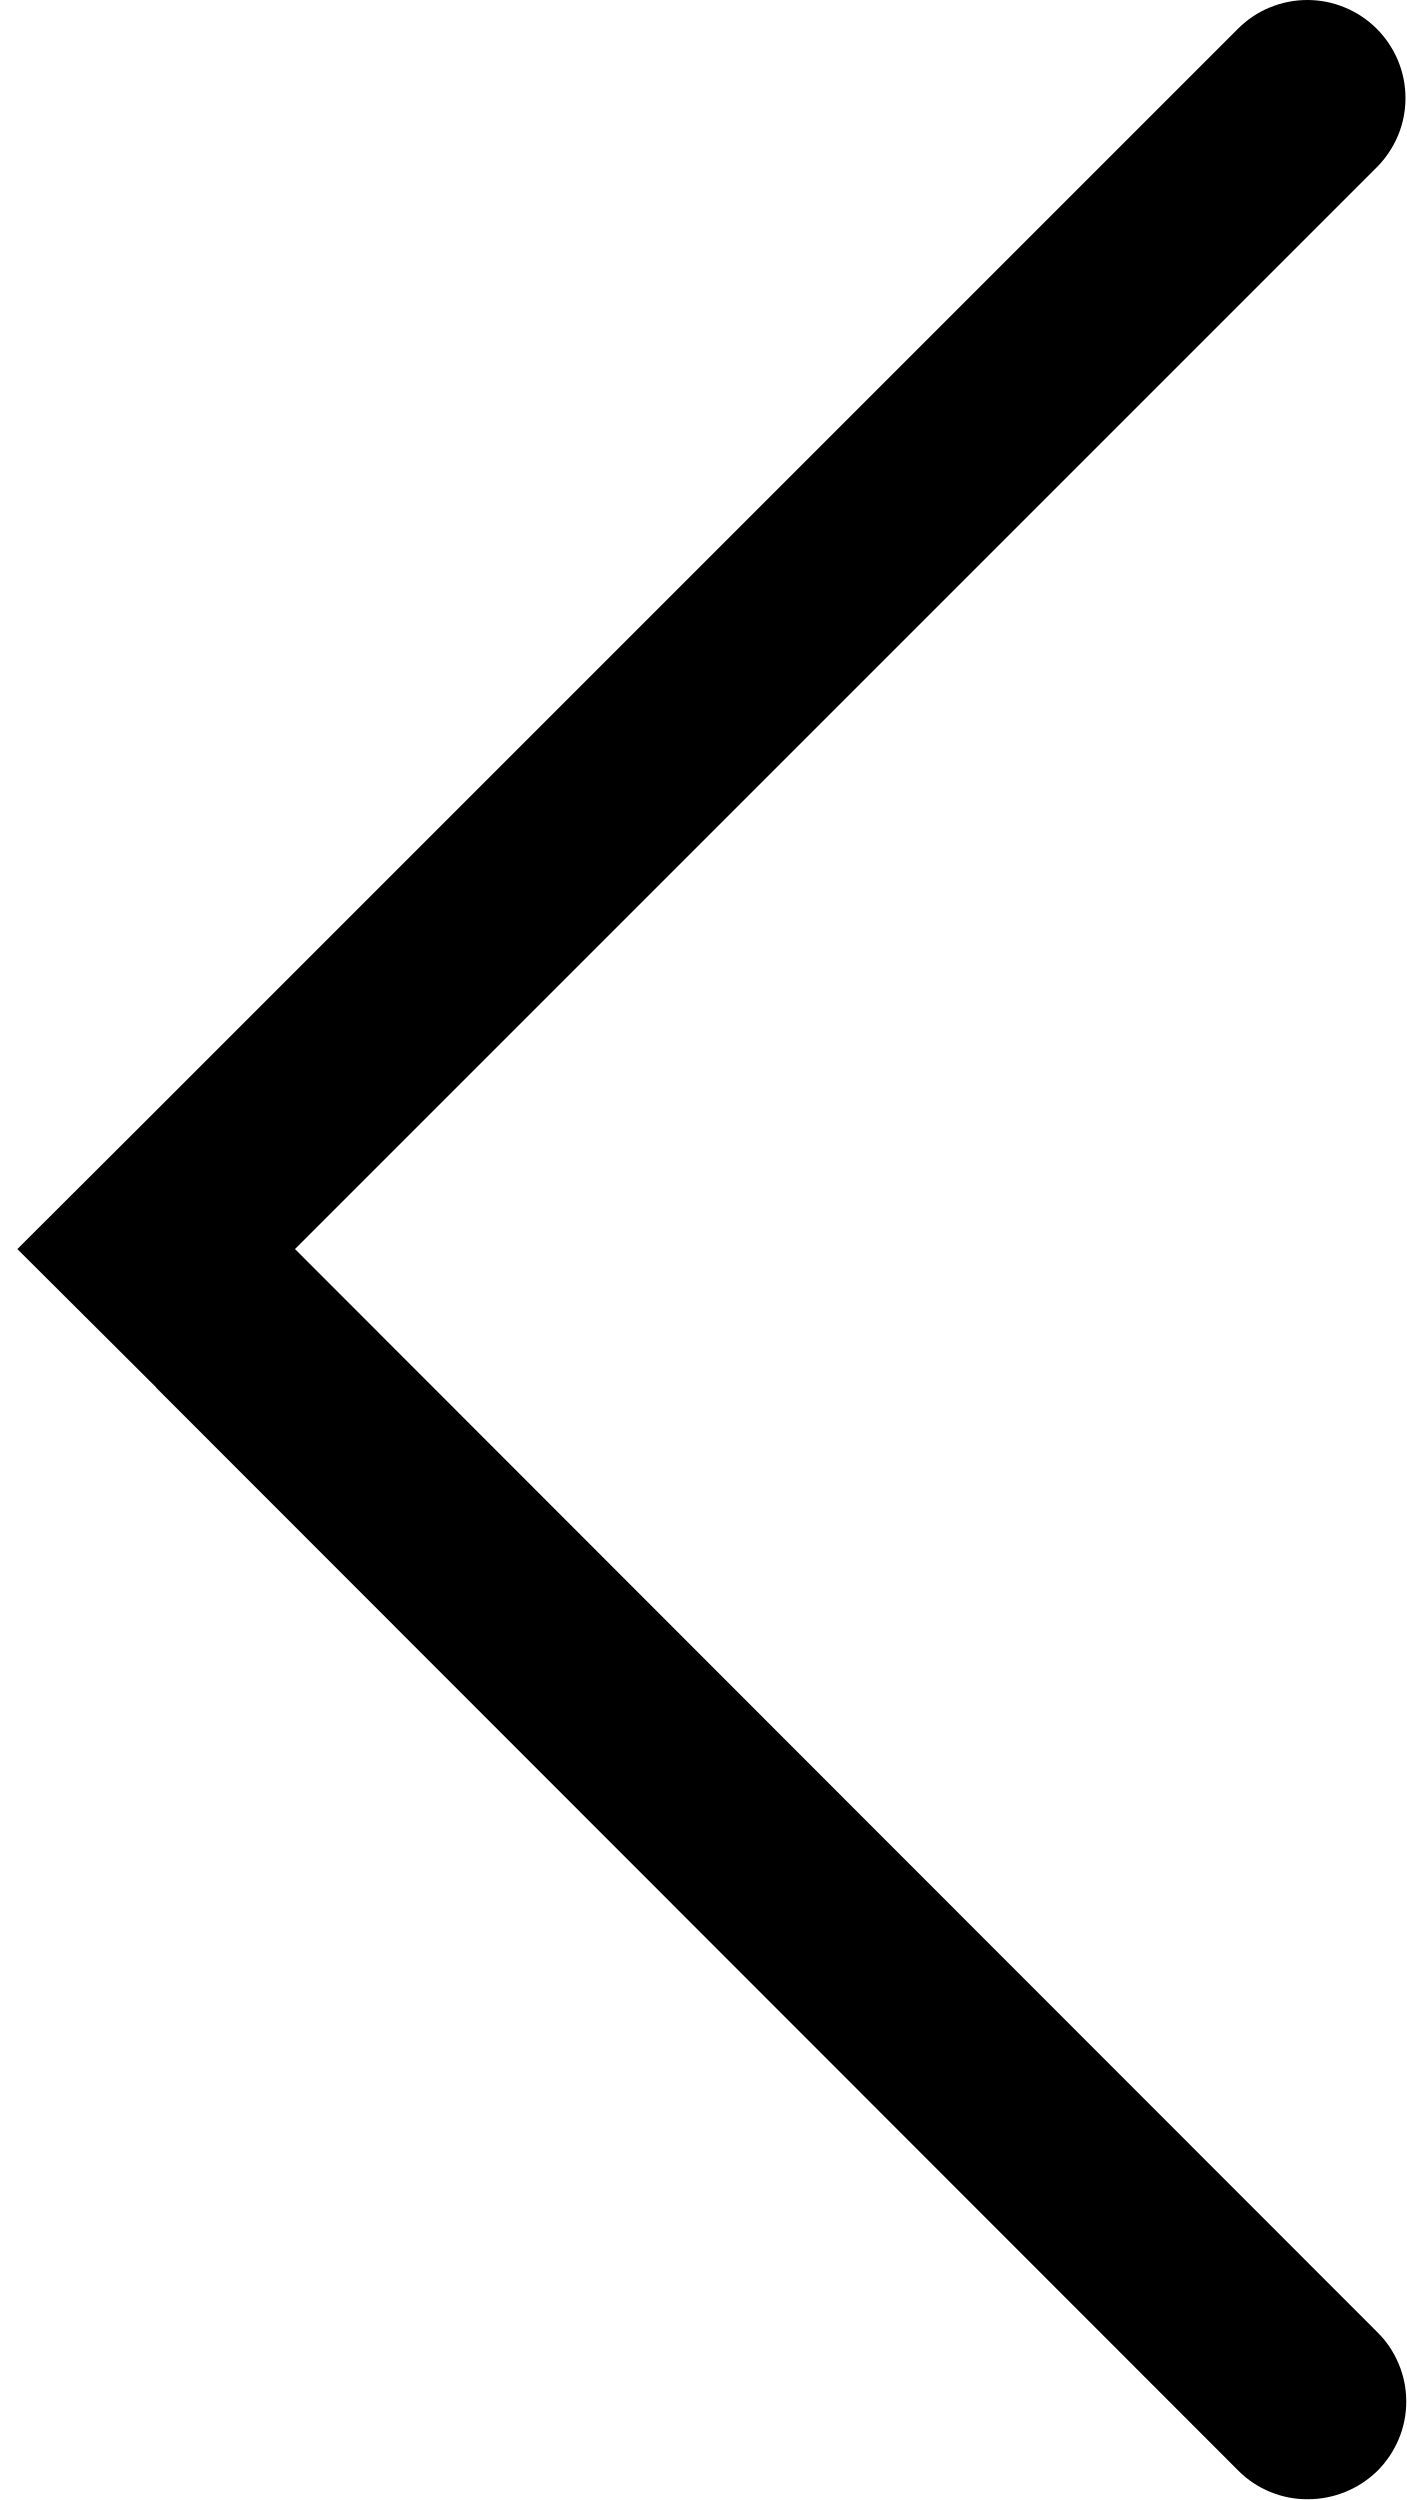
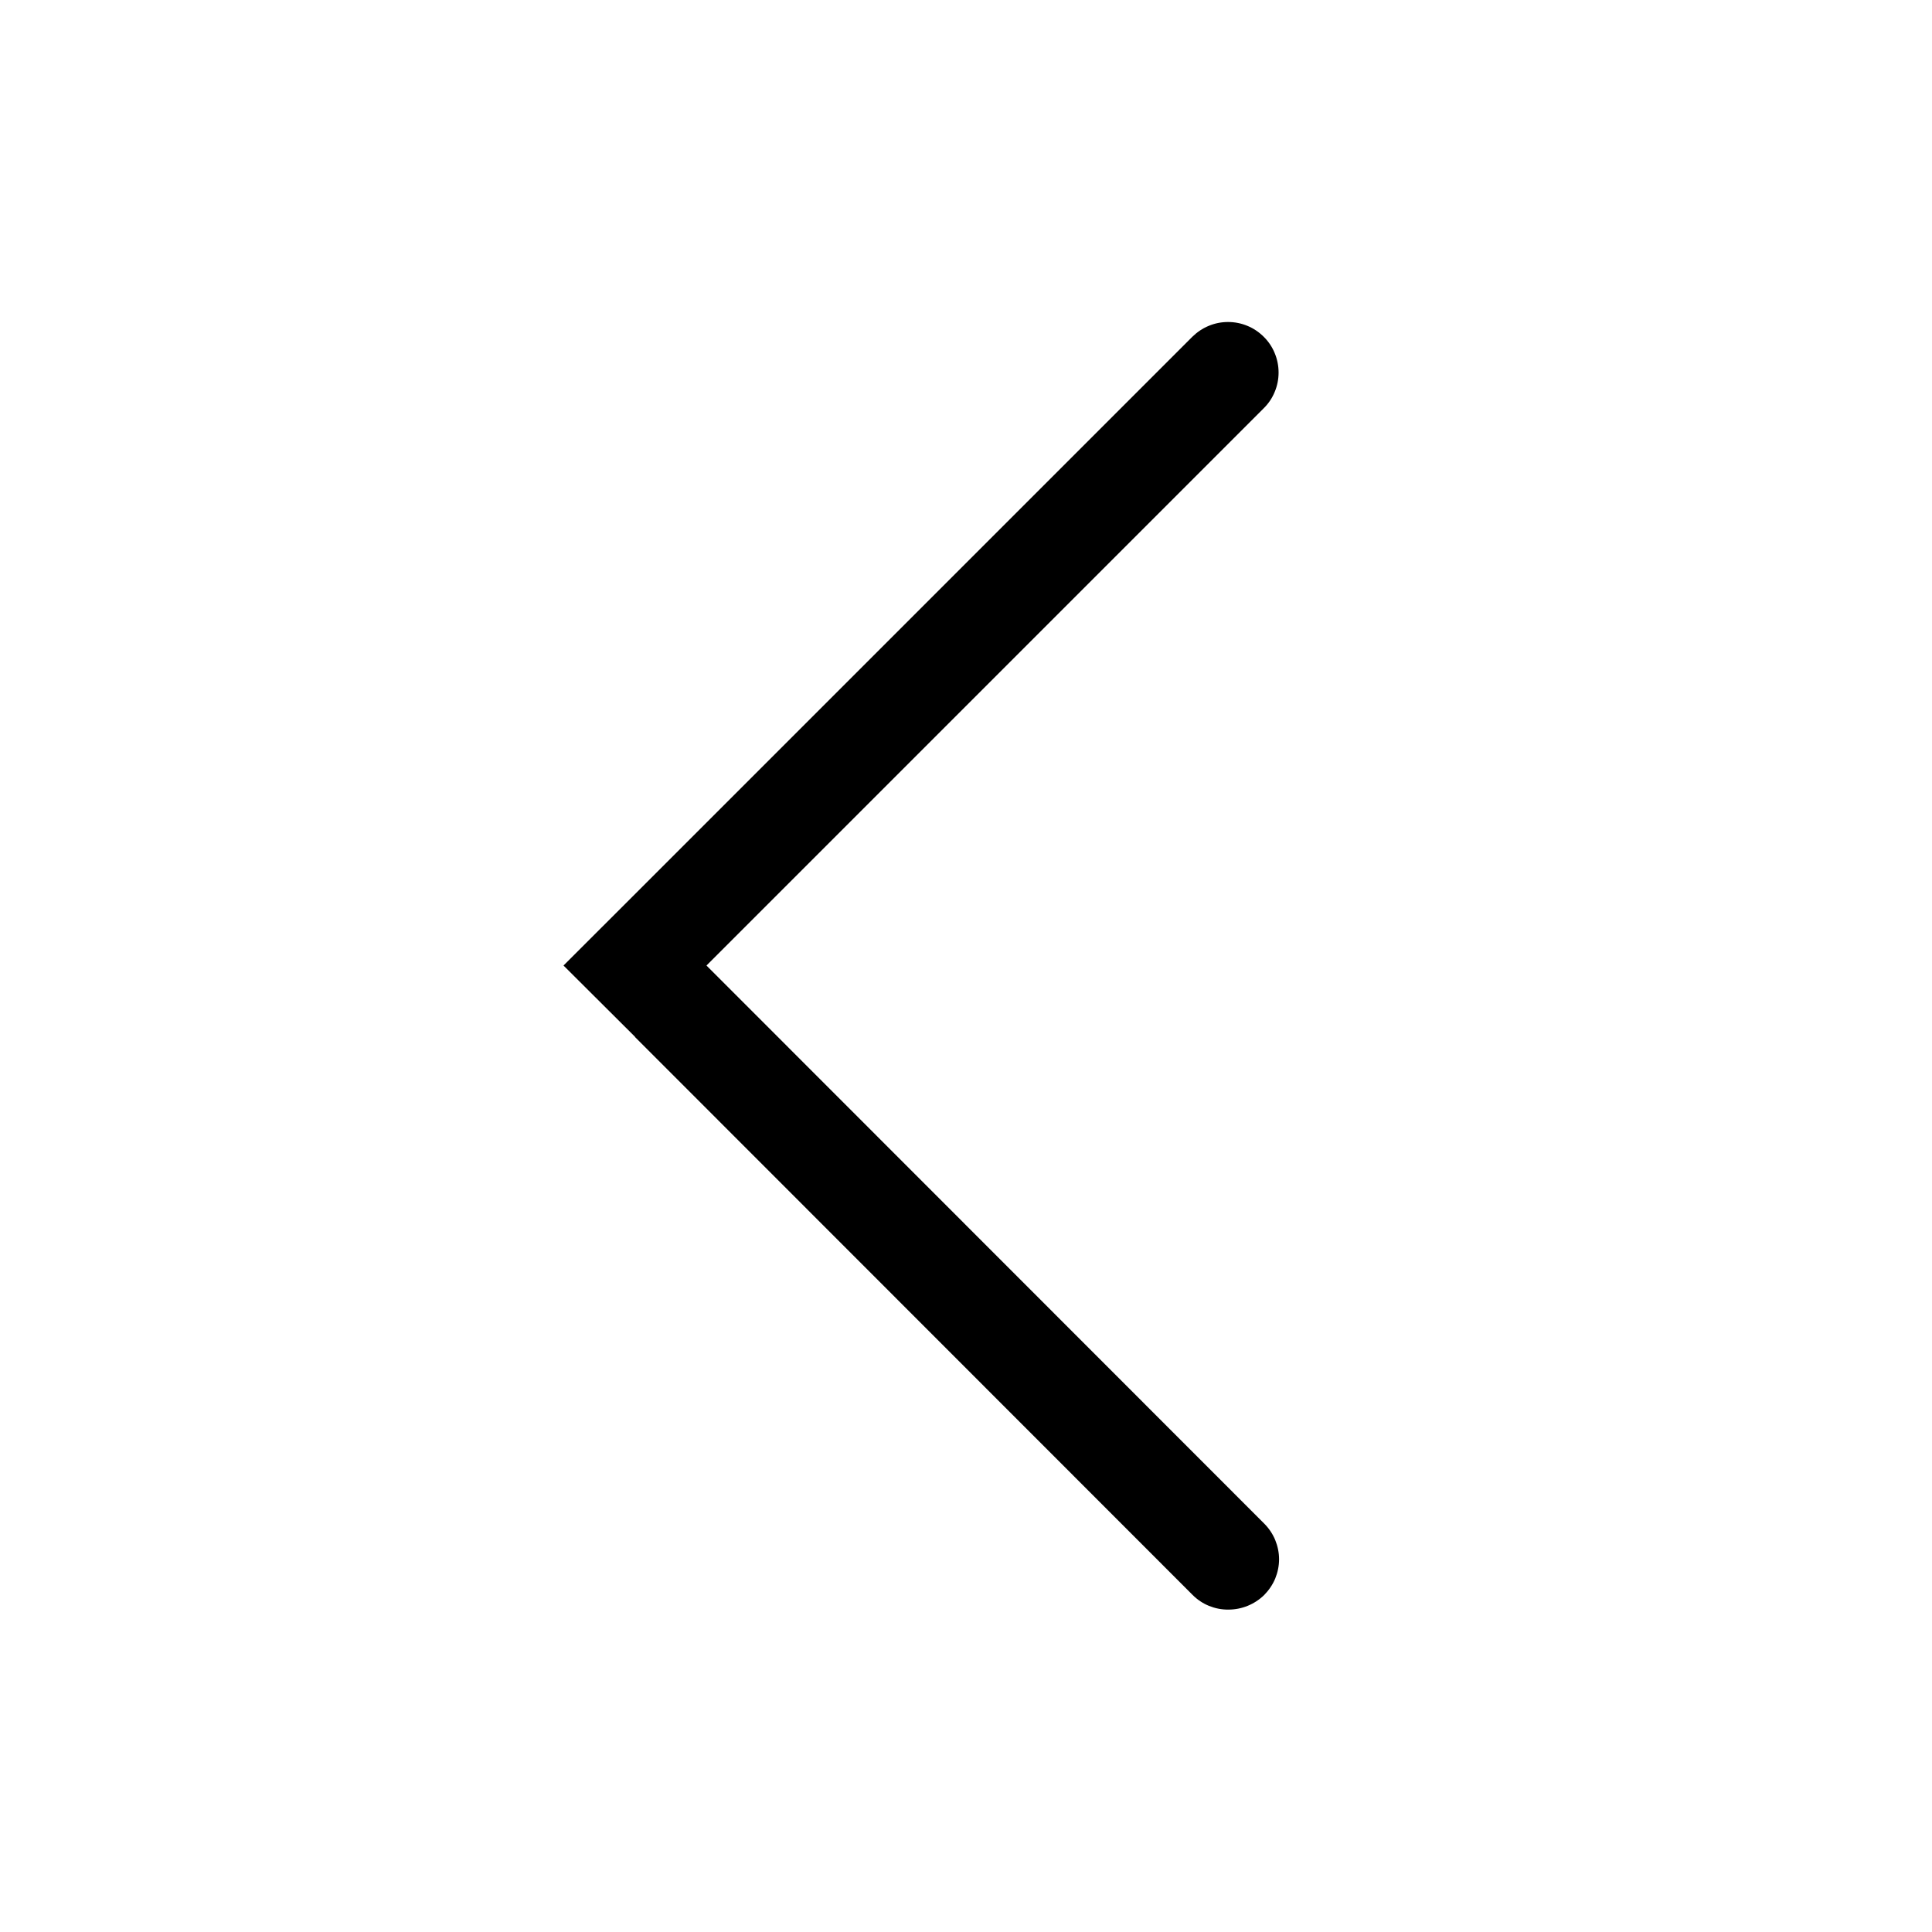
- <svg xmlns="http://www.w3.org/2000/svg" width="9" height="16" viewBox="0 0 9 16" fill="none">
-   <path d="M1.888 7.994L8.811 1.071C8.869 1.013 8.915 0.944 8.947 0.868C8.979 0.792 8.995 0.71 8.995 0.628C8.995 0.545 8.979 0.464 8.947 0.387C8.915 0.311 8.869 0.242 8.811 0.184C8.753 0.126 8.683 0.079 8.607 0.048C8.531 0.016 8.449 0 8.367 0C8.284 0 8.203 0.016 8.126 0.048C8.05 0.079 7.981 0.126 7.923 0.184L1 7.107L0.111 7.994L1 8.88L1 8.882L7.927 15.814C7.985 15.872 8.055 15.918 8.131 15.949C8.207 15.98 8.289 15.996 8.371 15.995C8.537 15.995 8.696 15.93 8.815 15.814C8.874 15.755 8.92 15.686 8.952 15.61C8.984 15.534 9 15.452 9 15.37C9 15.287 8.984 15.206 8.952 15.13C8.92 15.053 8.874 14.984 8.815 14.926L5.351 11.46L1.888 7.994Z" fill="currentcolor" />
+ <svg xmlns="http://www.w3.org/2000/svg" width="24" height="24" viewBox="0 0 24 24" fill="none">
+   <path d="M8.776 11.994L15.699 5.071C15.758 5.013 15.804 4.944 15.835 4.868C15.867 4.792 15.883 4.71 15.883 4.628C15.883 4.545 15.867 4.464 15.835 4.387C15.804 4.311 15.758 4.242 15.699 4.184C15.641 4.126 15.572 4.079 15.496 4.048C15.419 4.016 15.338 4 15.255 4C15.173 4 15.091 4.016 15.015 4.048C14.939 4.079 14.87 4.126 14.811 4.184L7.888 11.107L7 11.994L7.889 12.88L7.888 12.882L14.816 19.814C14.874 19.872 14.943 19.918 15.019 19.949C15.096 19.98 15.177 19.996 15.26 19.995C15.426 19.995 15.585 19.93 15.704 19.814C15.762 19.755 15.809 19.686 15.841 19.61C15.872 19.534 15.889 19.452 15.889 19.37C15.889 19.287 15.872 19.206 15.841 19.13C15.809 19.053 15.762 18.984 15.704 18.926L12.24 15.46L8.776 11.994Z" fill="currentColor" />
</svg>
